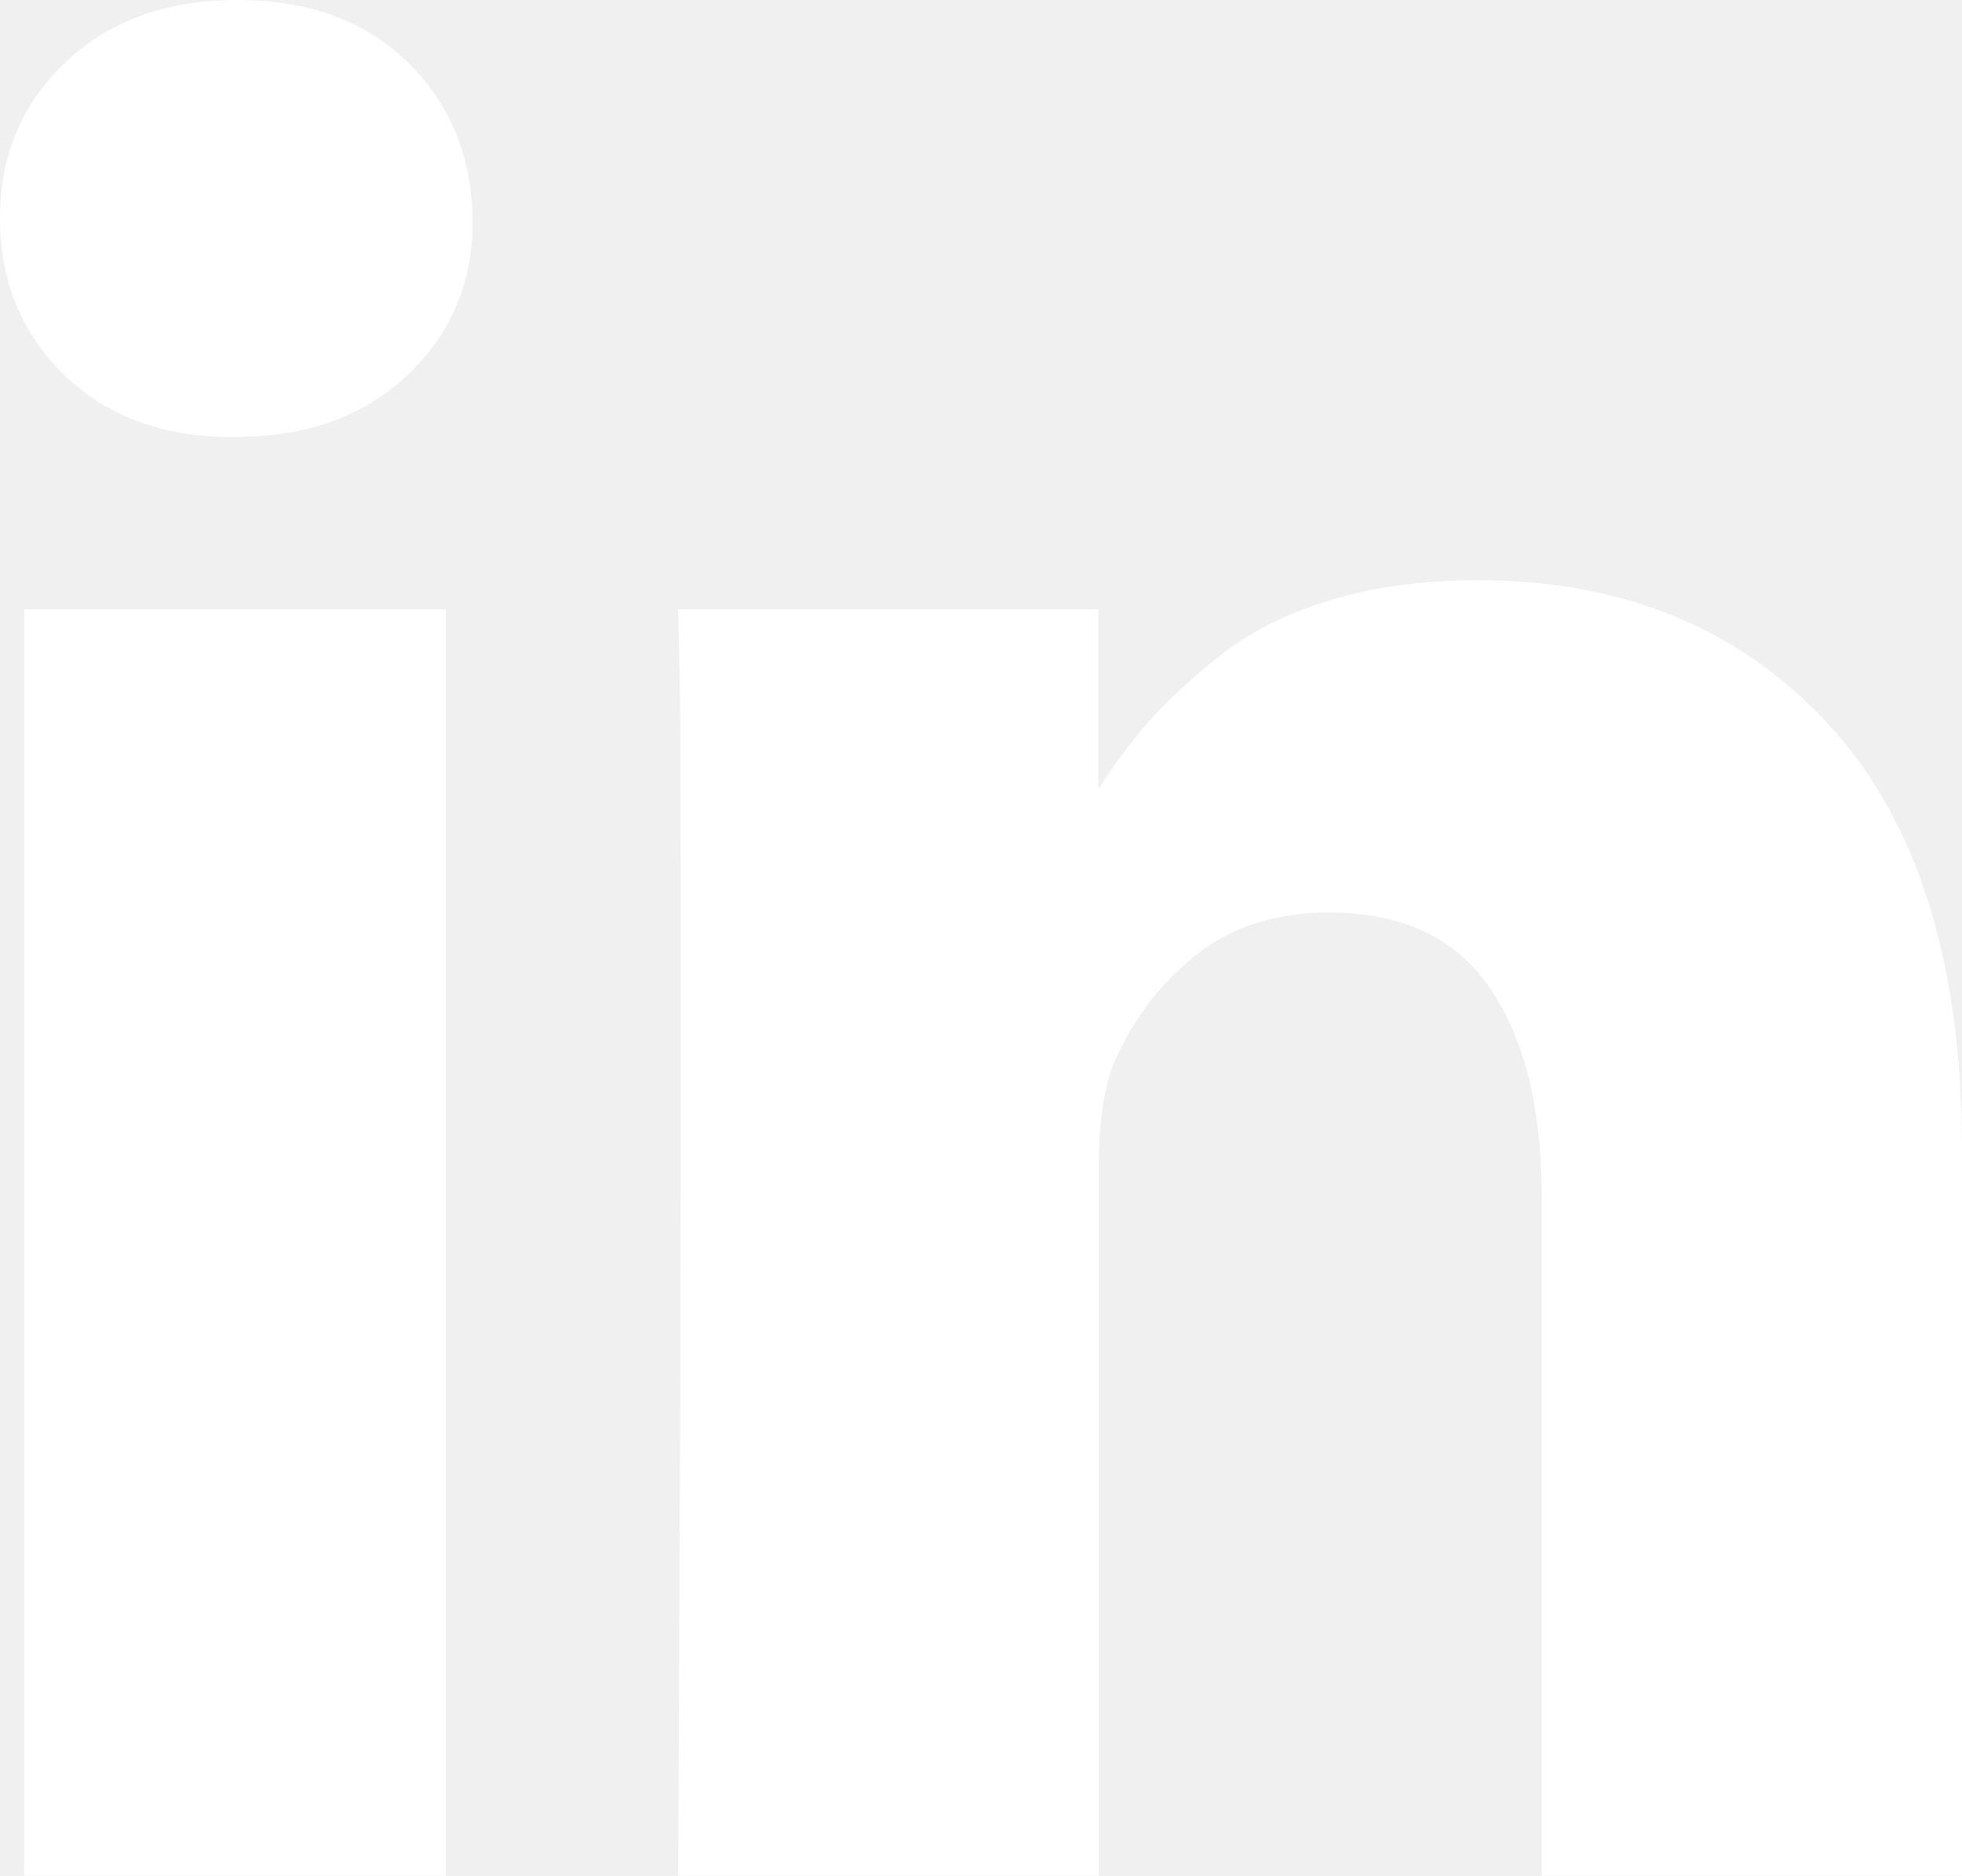
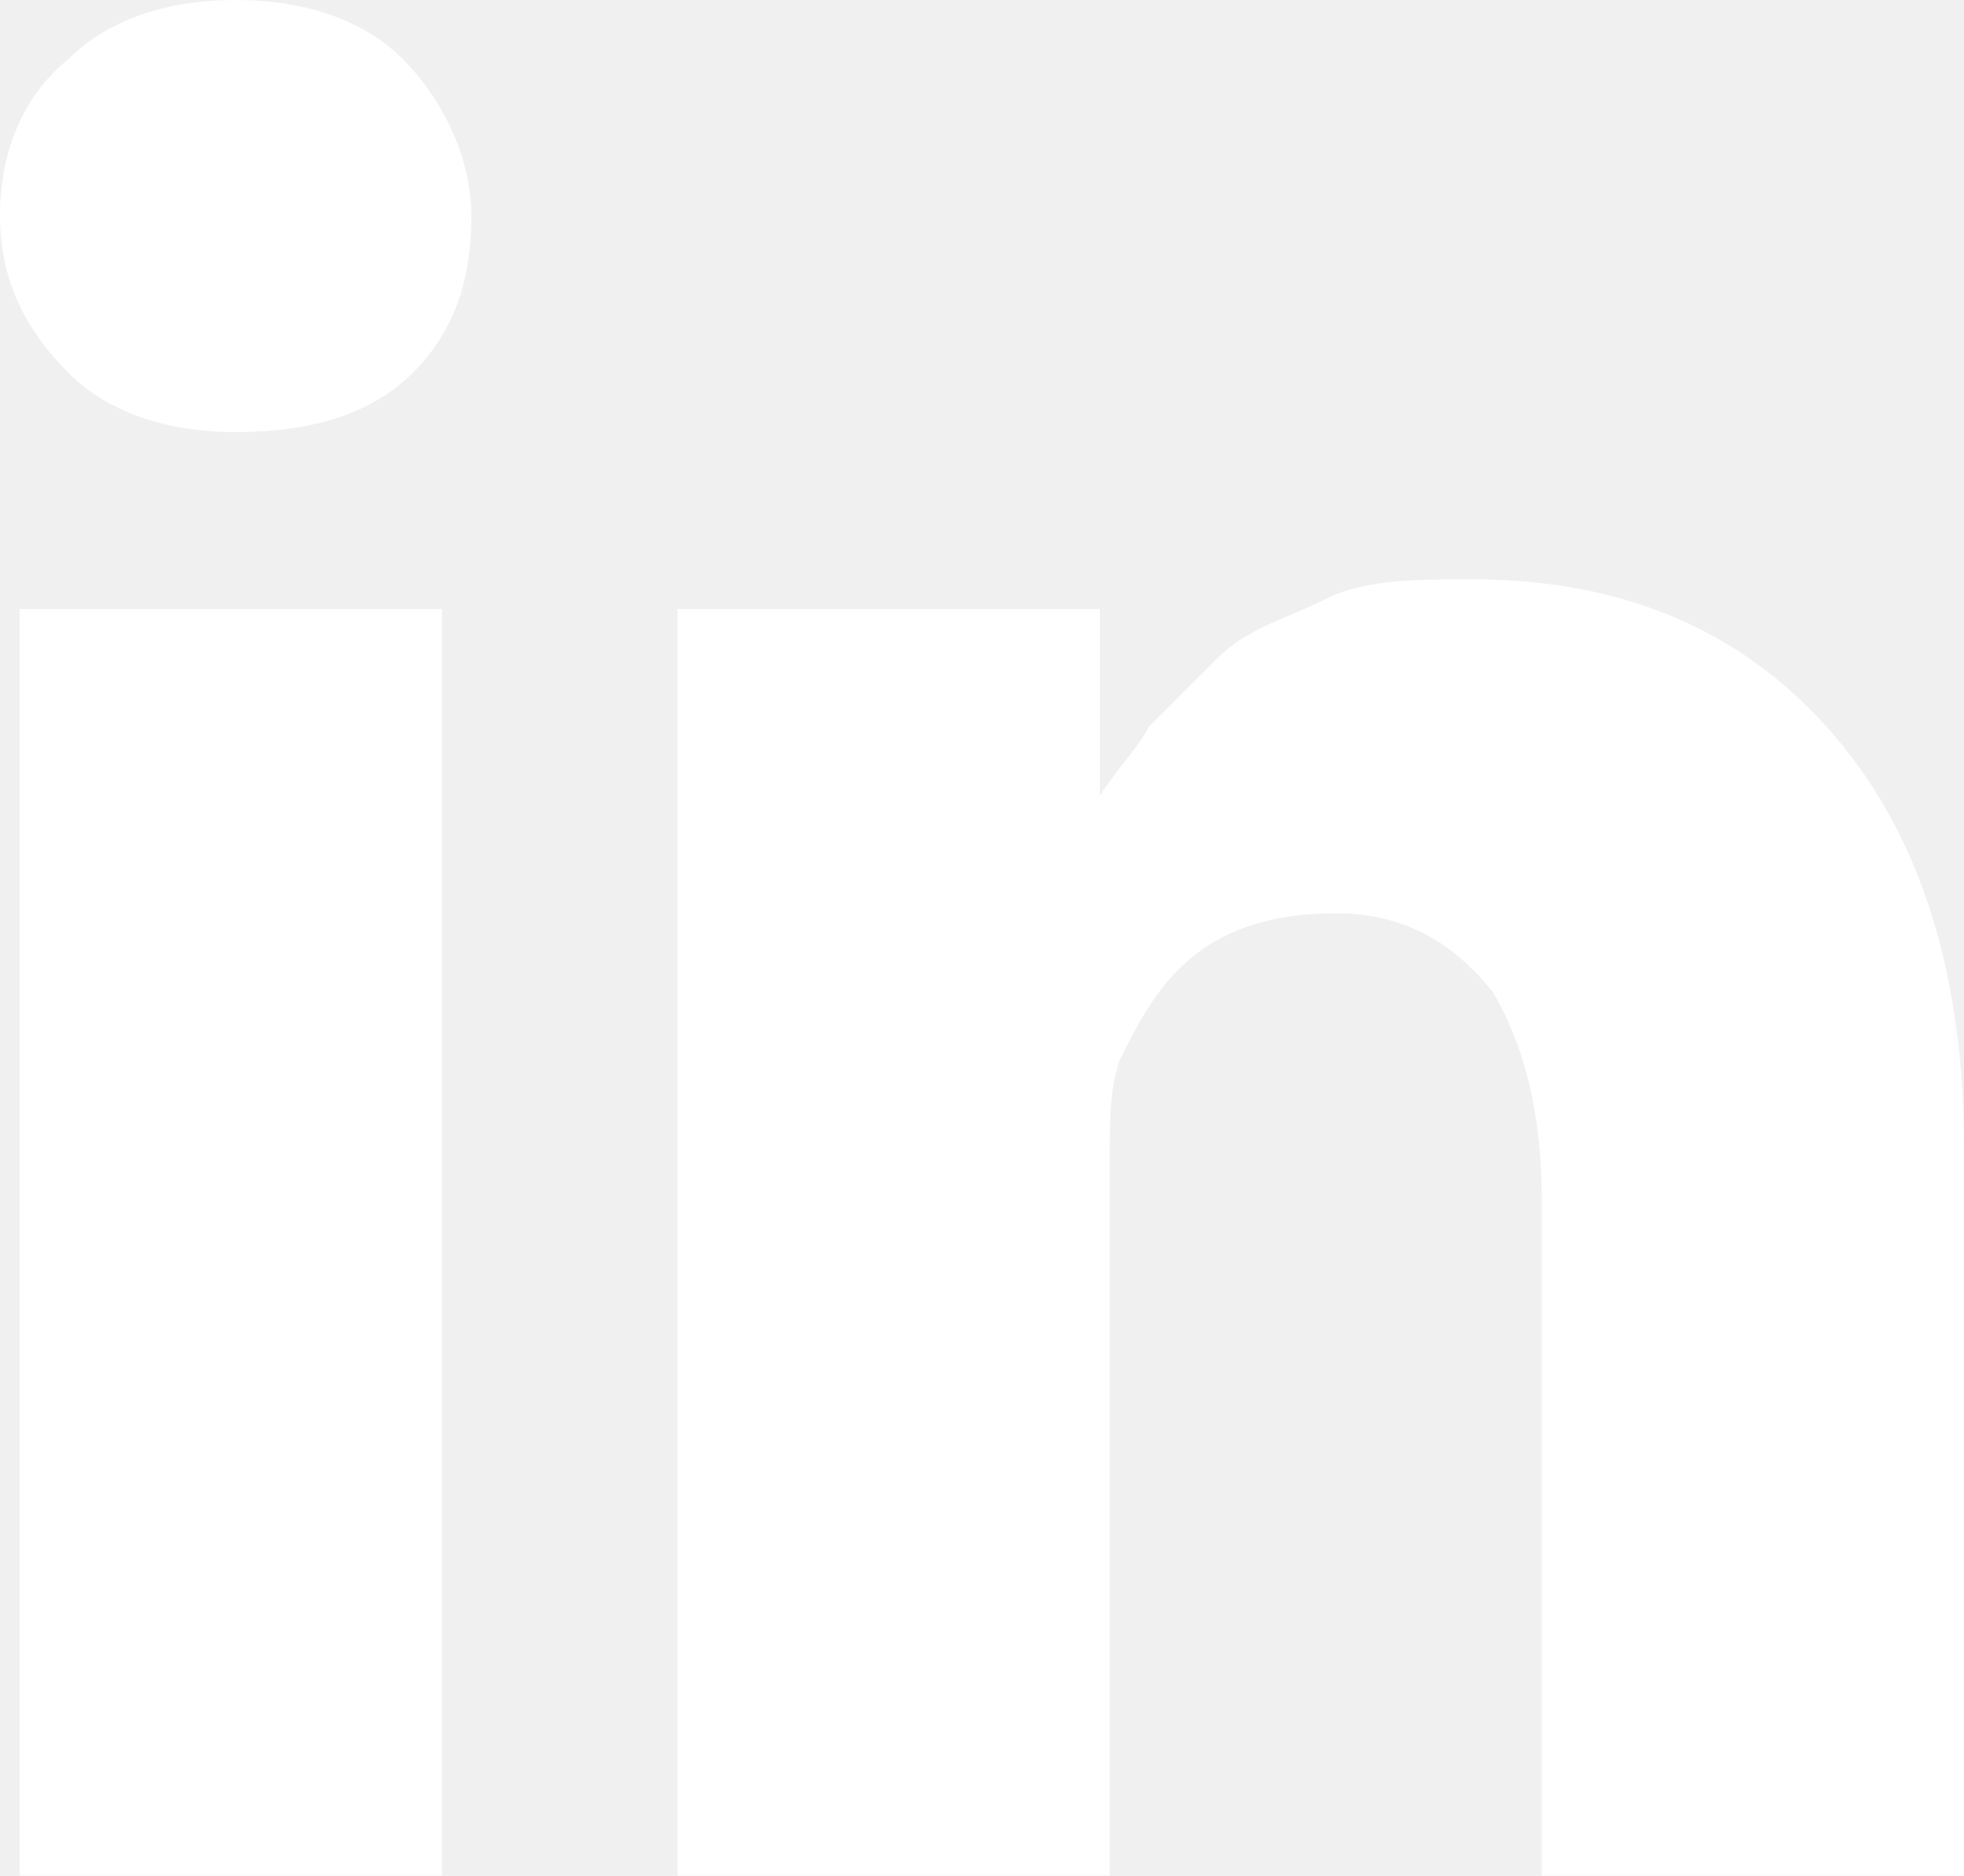
- <svg xmlns="http://www.w3.org/2000/svg" version="1.1" id="Layer_1" x="0px" y="0px" viewBox="0 0 600 573.5" style="enable-background:new 0 0 600 573.5;" xml:space="preserve">
+ <svg xmlns="http://www.w3.org/2000/svg" version="1.1" id="Layer_1" x="0px" y="0px" viewBox="0 0 20 19.1" style="enable-background:new 0 0 20 19.1;" xml:space="preserve">
  <style type="text/css">
	.st0{fill:#FFFFFF;}
</style>
-   <path class="st0" d="M124.8,114.5c-13.4,12.8-31.1,19.1-53,19.1h-0.8c-21.4,0-38.5-6.4-51.5-19.1S0,85.8,0,66.8  C0,47.6,6.7,31.6,20.1,19C33.5,6.3,51,0,72.7,0c21.6,0,38.9,6.3,51.9,19c13,12.6,19.6,28.6,19.9,47.8  C144.8,85.8,138.2,101.7,124.8,114.5z M136.3,573.5H7.4V186.3h128.9V573.5z M600,573.5H471.5v-207c0-27.4-5.2-48.8-15.8-64.3  c-10.5-15.5-27-23.2-49.4-23.2c-16.4,0-30.2,4.5-41.2,13.5c-11,9-19.3,20.1-24.8,33.4c-2.9,7.8-4.3,18.4-4.3,31.6v216H207.4  c0.5-103.9,0.8-188.2,0.8-252.8c0-64.6-0.1-103.1-0.4-115.6l-0.4-18.8h128.5v56.3h-0.8c5.2-8.3,10.6-15.6,16.1-21.9  c5.5-6.2,12.8-13,22-20.3c9.2-7.3,20.6-13,34-17c13.4-4,28.3-6,44.7-6c44.5,0,80.4,14.8,107.5,44.3c27.1,29.6,40.6,72.8,40.6,129.9  V573.5z" />
+   <path class="st0" d="M4.2,3.8c-0.4,0.4-1,0.6-1.8,0.6h0c-0.7,0-1.3-0.2-1.7-0.6S0,2.9,0,2.2c0-0.6,0.2-1.2,0.7-1.6  C1.1,0.2,1.7,0,2.4,0c0.7,0,1.3,0.2,1.7,0.6c0.4,0.4,0.7,1,0.7,1.6C4.8,2.9,4.6,3.4,4.2,3.8z M4.5,19.1H0.2V6.2h4.3L4.5,19.1  L4.5,19.1z M20,19.1h-4.3v-6.9c0-0.9-0.2-1.6-0.5-2.1c-0.4-0.5-0.9-0.8-1.6-0.8c-0.5,0-1,0.1-1.4,0.4s-0.6,0.7-0.8,1.1  c-0.1,0.3-0.1,0.6-0.1,1.1v7.2H6.9c0-3.5,0-6.3,0-8.4s0-3.4,0-3.9l0-0.6h4.3v1.9h0c0.2-0.3,0.4-0.5,0.5-0.7c0.2-0.2,0.4-0.4,0.7-0.7  s0.7-0.4,1.1-0.6s0.9-0.2,1.5-0.2c1.5,0,2.7,0.5,3.6,1.5c0.9,1,1.4,2.4,1.4,4.3V19.1z" />
</svg>
